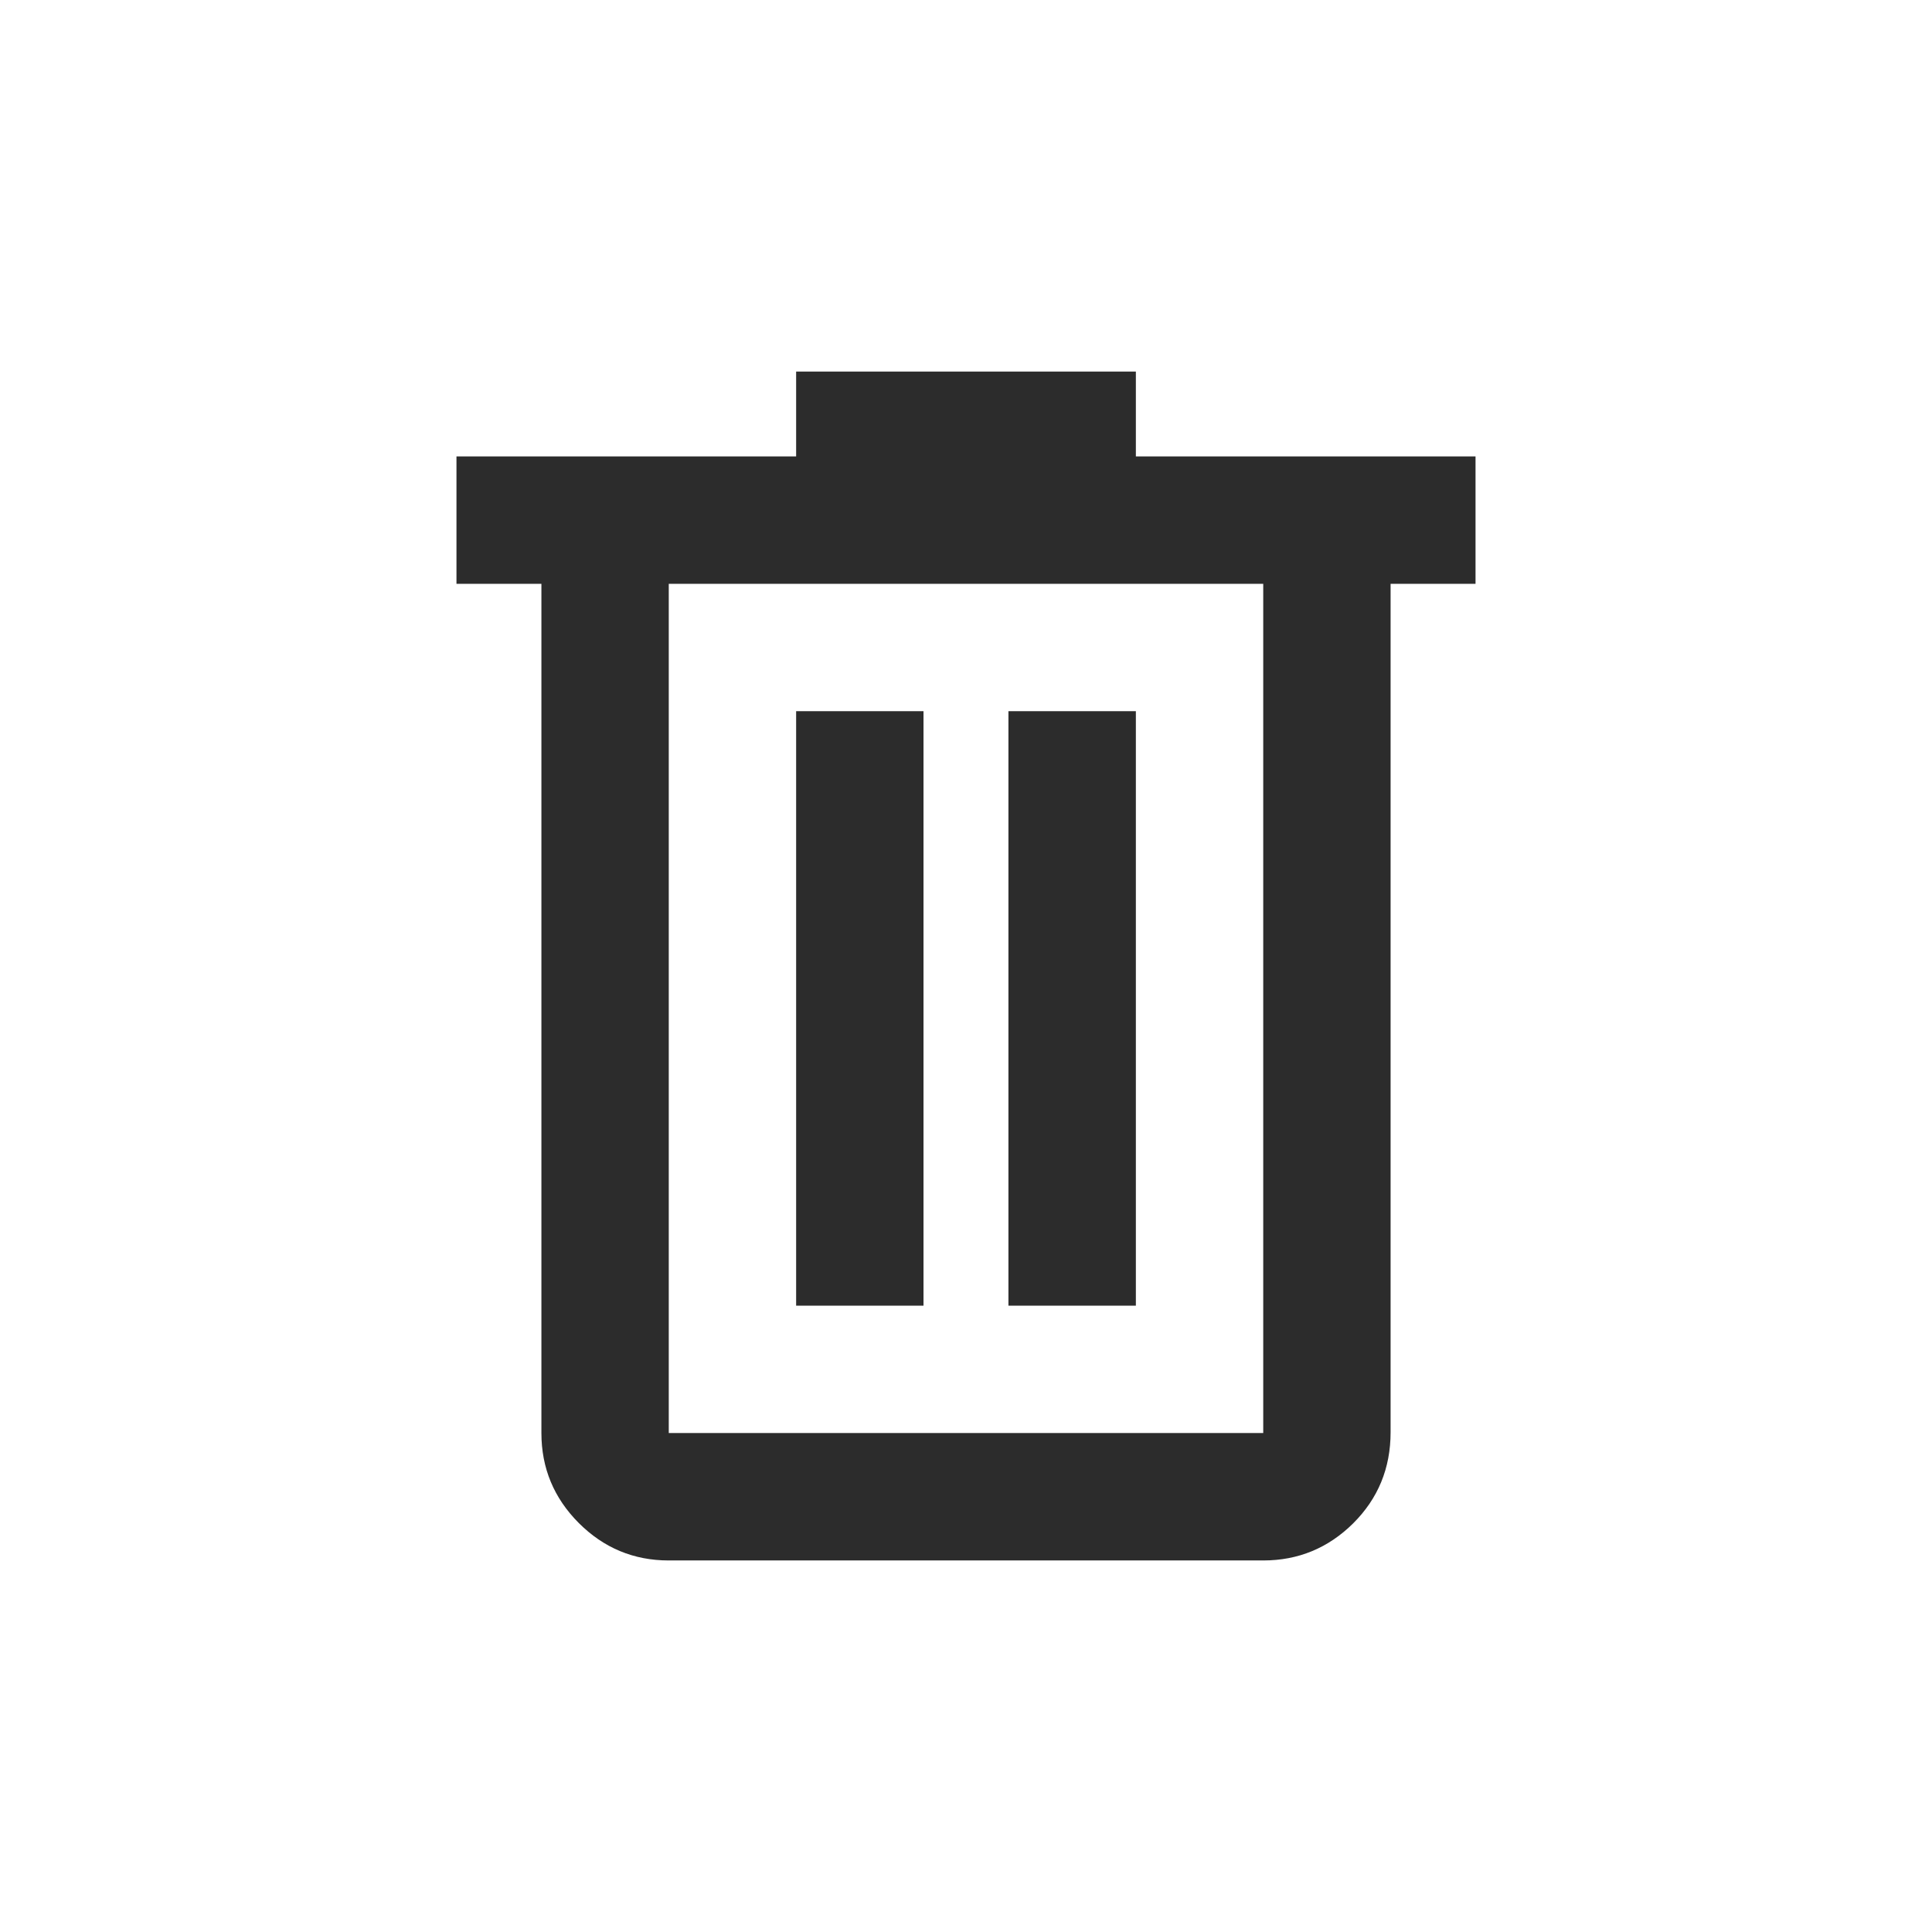
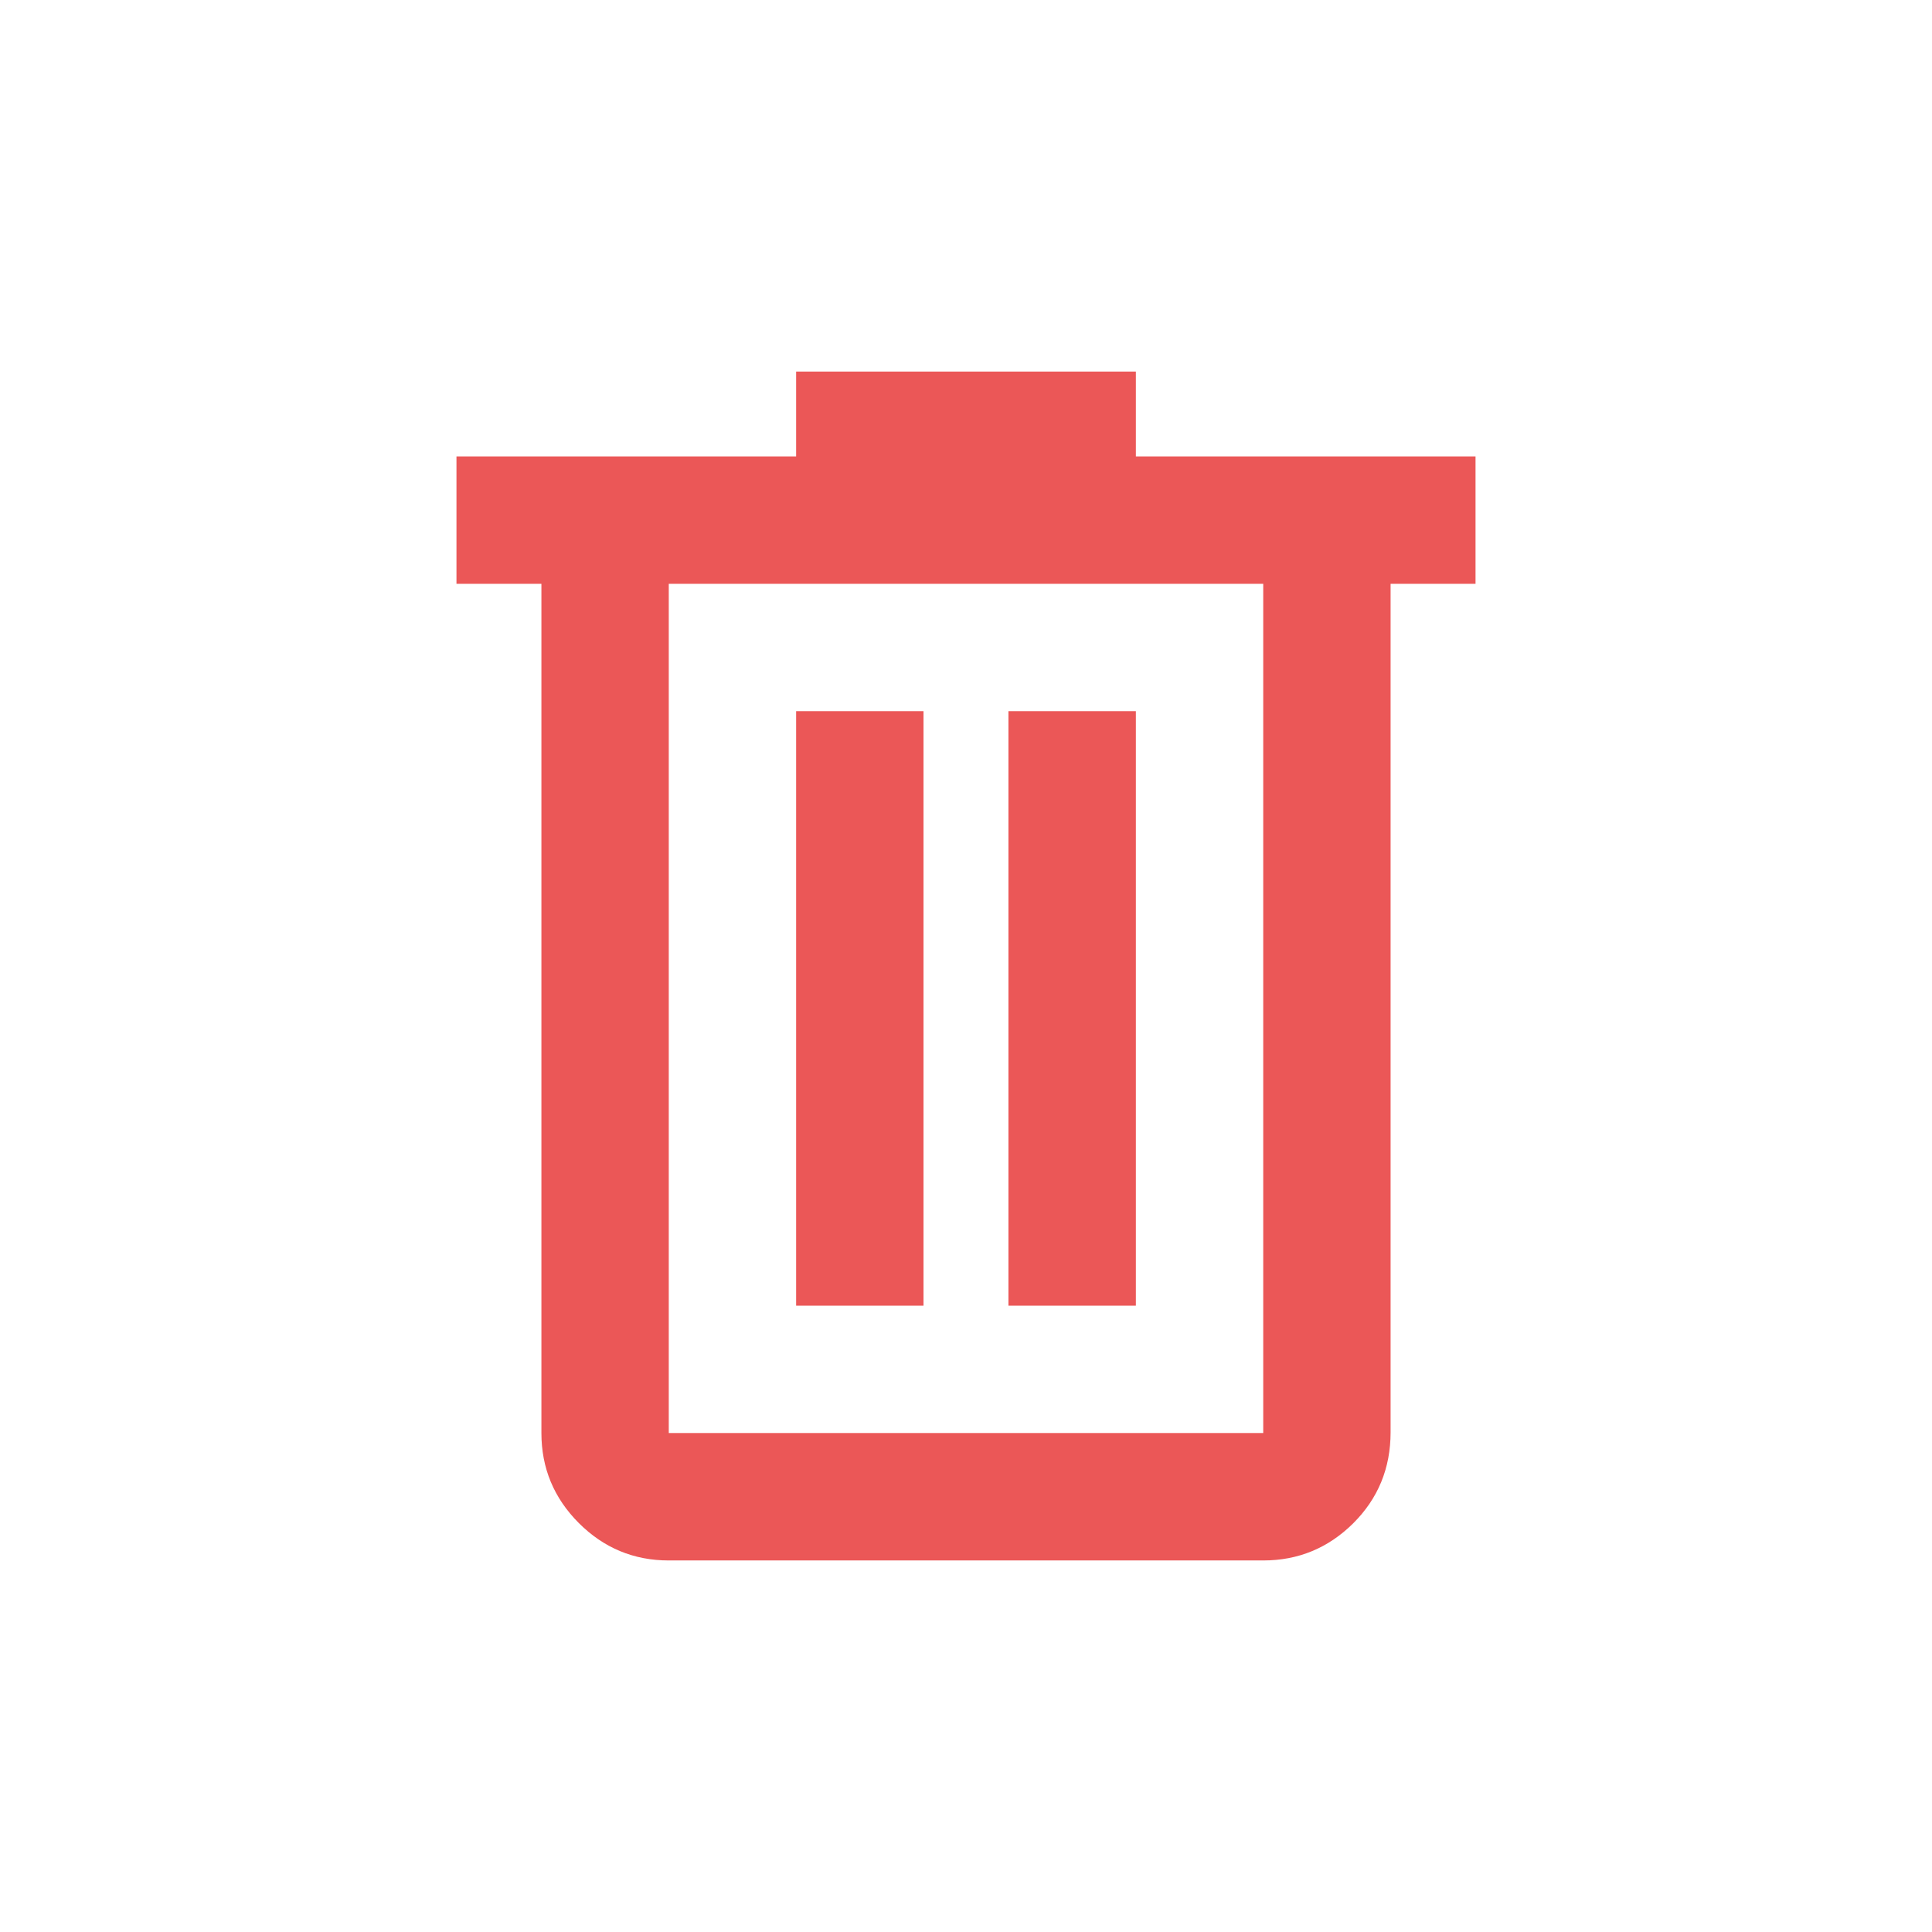
<svg xmlns="http://www.w3.org/2000/svg" width="26" height="26" viewBox="0 0 26 26" fill="none">
-   <path d="M9 21C8.529 21 8.125 20.832 7.789 20.496C7.454 20.16 7.286 19.757 7.286 19.285V7.857H6.143V6.142H10.714V5H15.286V6.142H19.857V7.857H18.714V19.275C18.714 19.758 18.546 20.166 18.211 20.5C17.875 20.833 17.471 21 17 21H9ZM17 7.857H9V19.285H17V7.857ZM10.714 17.571H12.428V9.571H10.714V17.571ZM13.571 17.571H15.286V9.571H13.571V17.571Z" fill="#2C2C2C" />
+   <path d="M9 21C8.529 21 8.125 20.832 7.789 20.496C7.454 20.16 7.286 19.757 7.286 19.285V7.857H6.143V6.142H10.714V5H15.286V6.142H19.857V7.857H18.714V19.275C18.714 19.758 18.546 20.166 18.211 20.5C17.875 20.833 17.471 21 17 21H9ZM17 7.857H9V19.285H17V7.857ZM10.714 17.571H12.428V9.571H10.714V17.571ZM13.571 17.571H15.286V9.571H13.571V17.571Z" fill="#EB5757" />
</svg>
